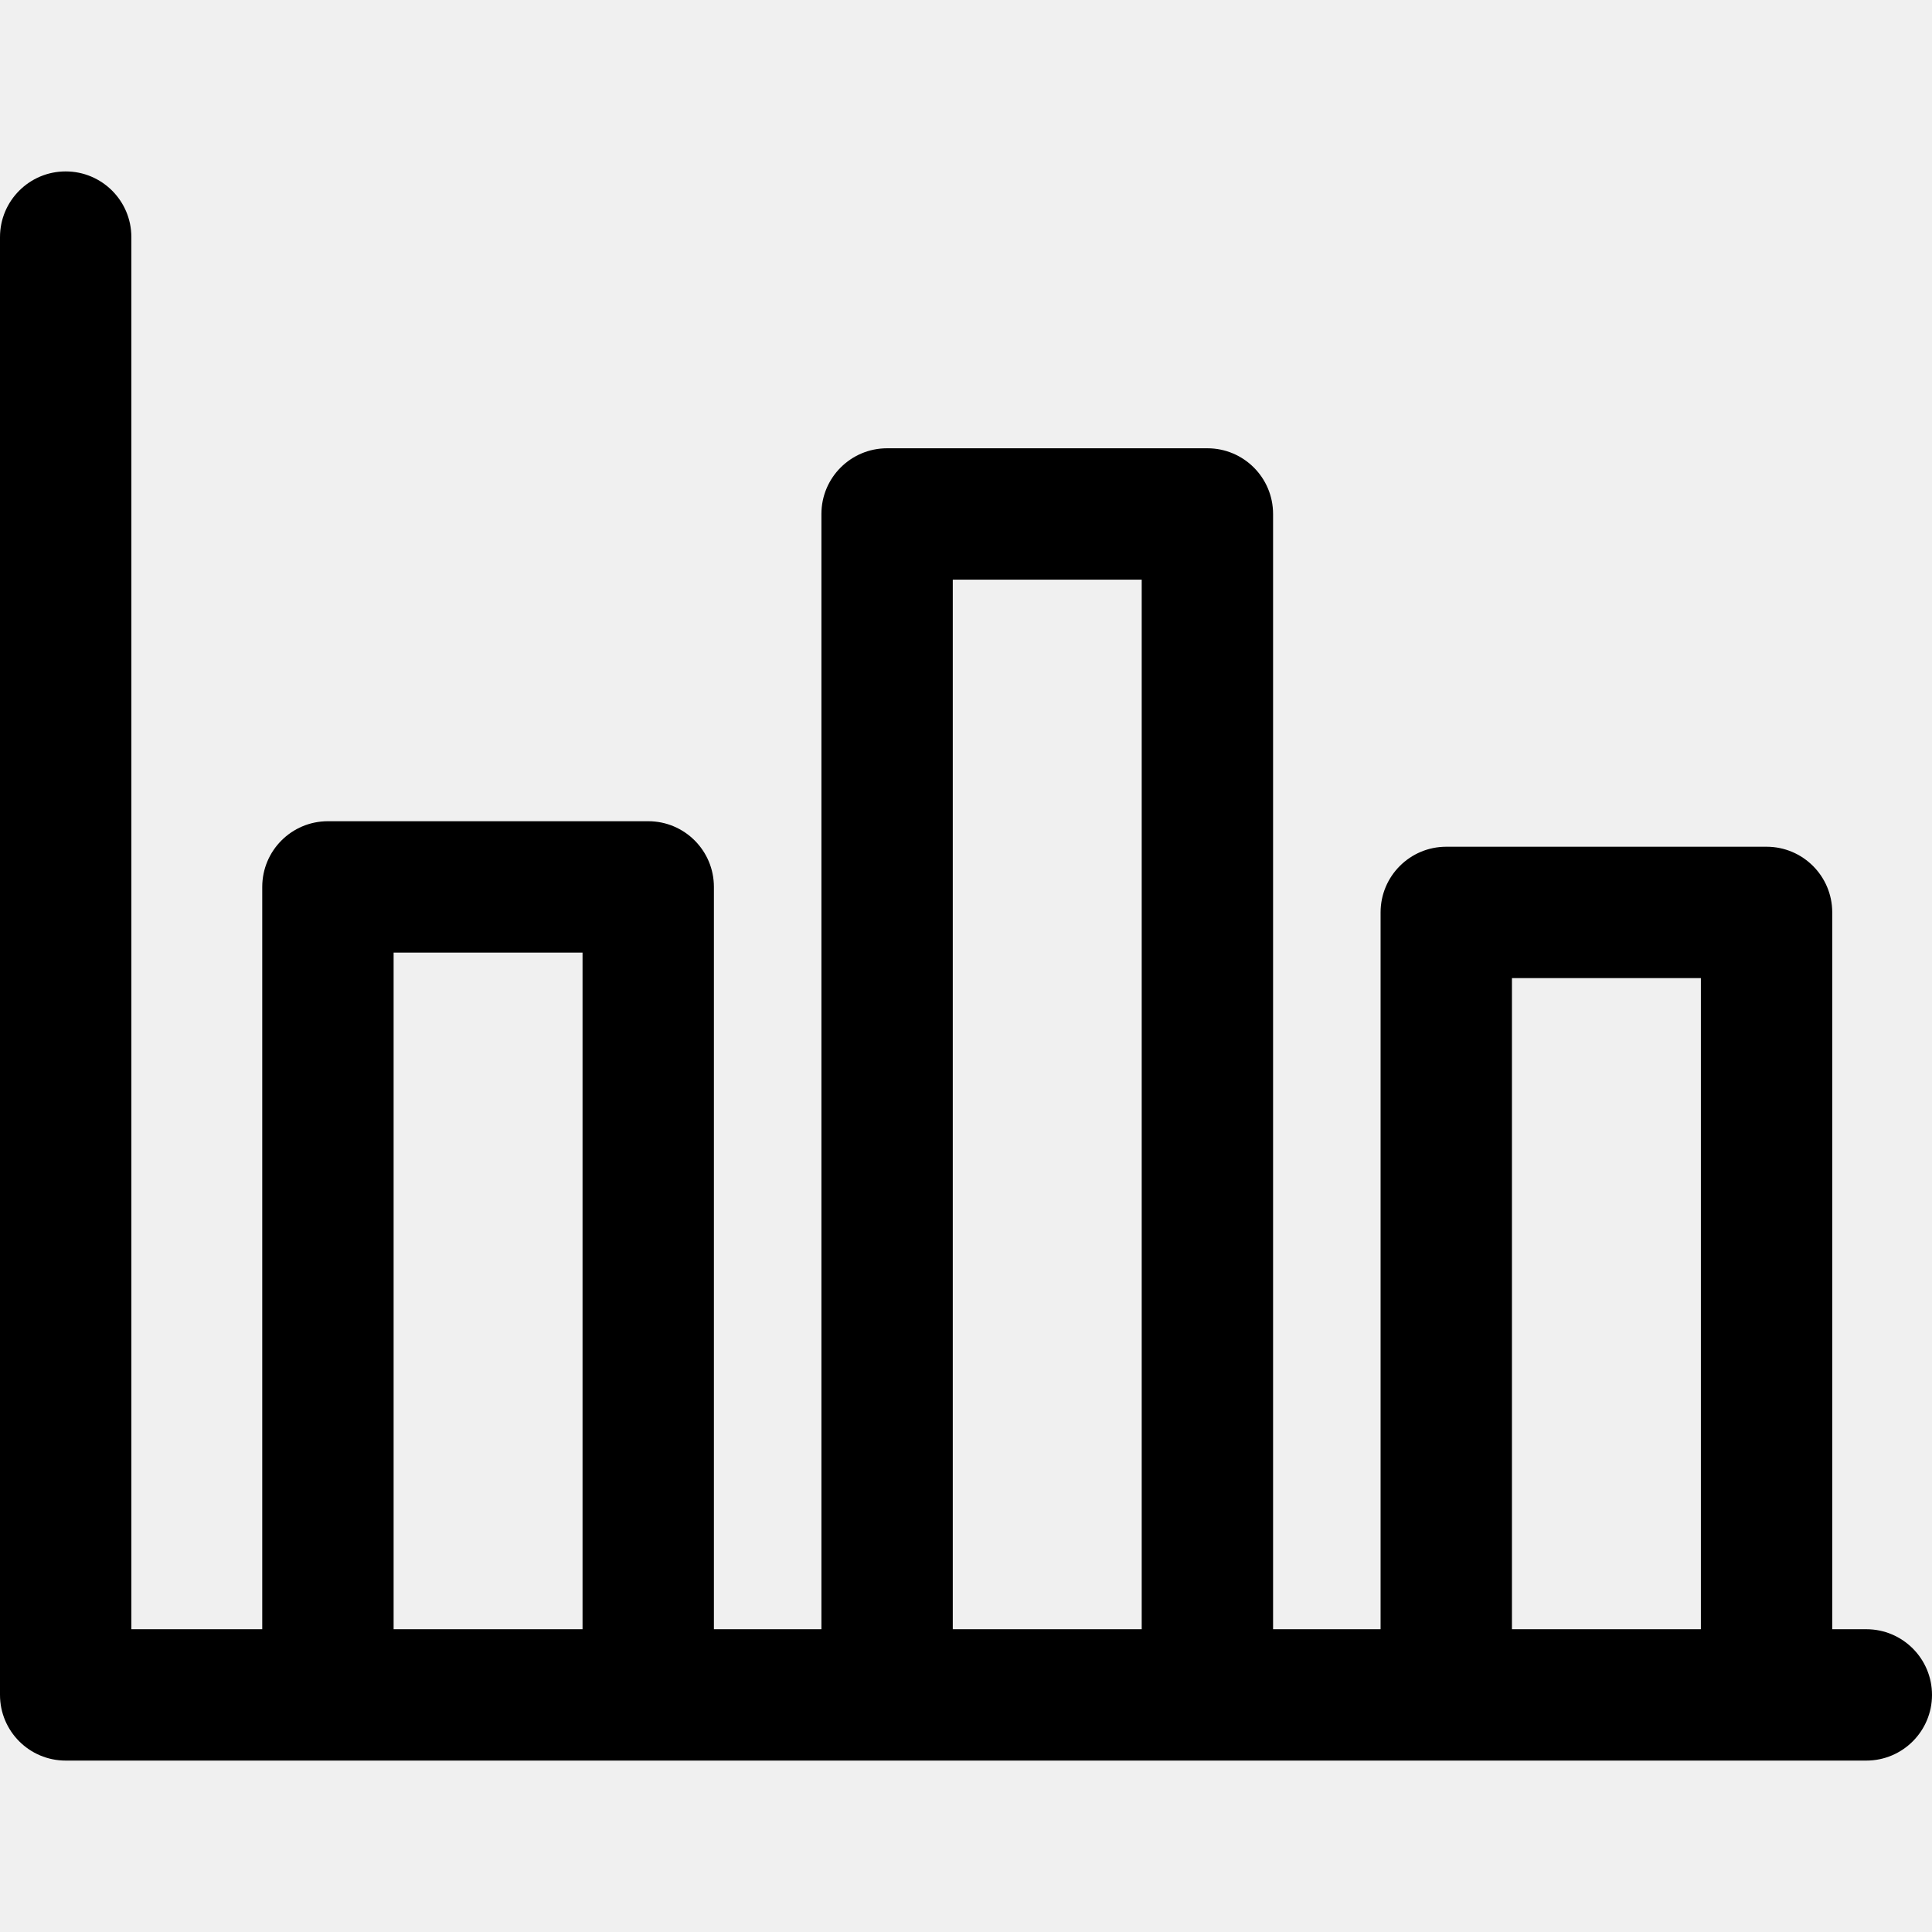
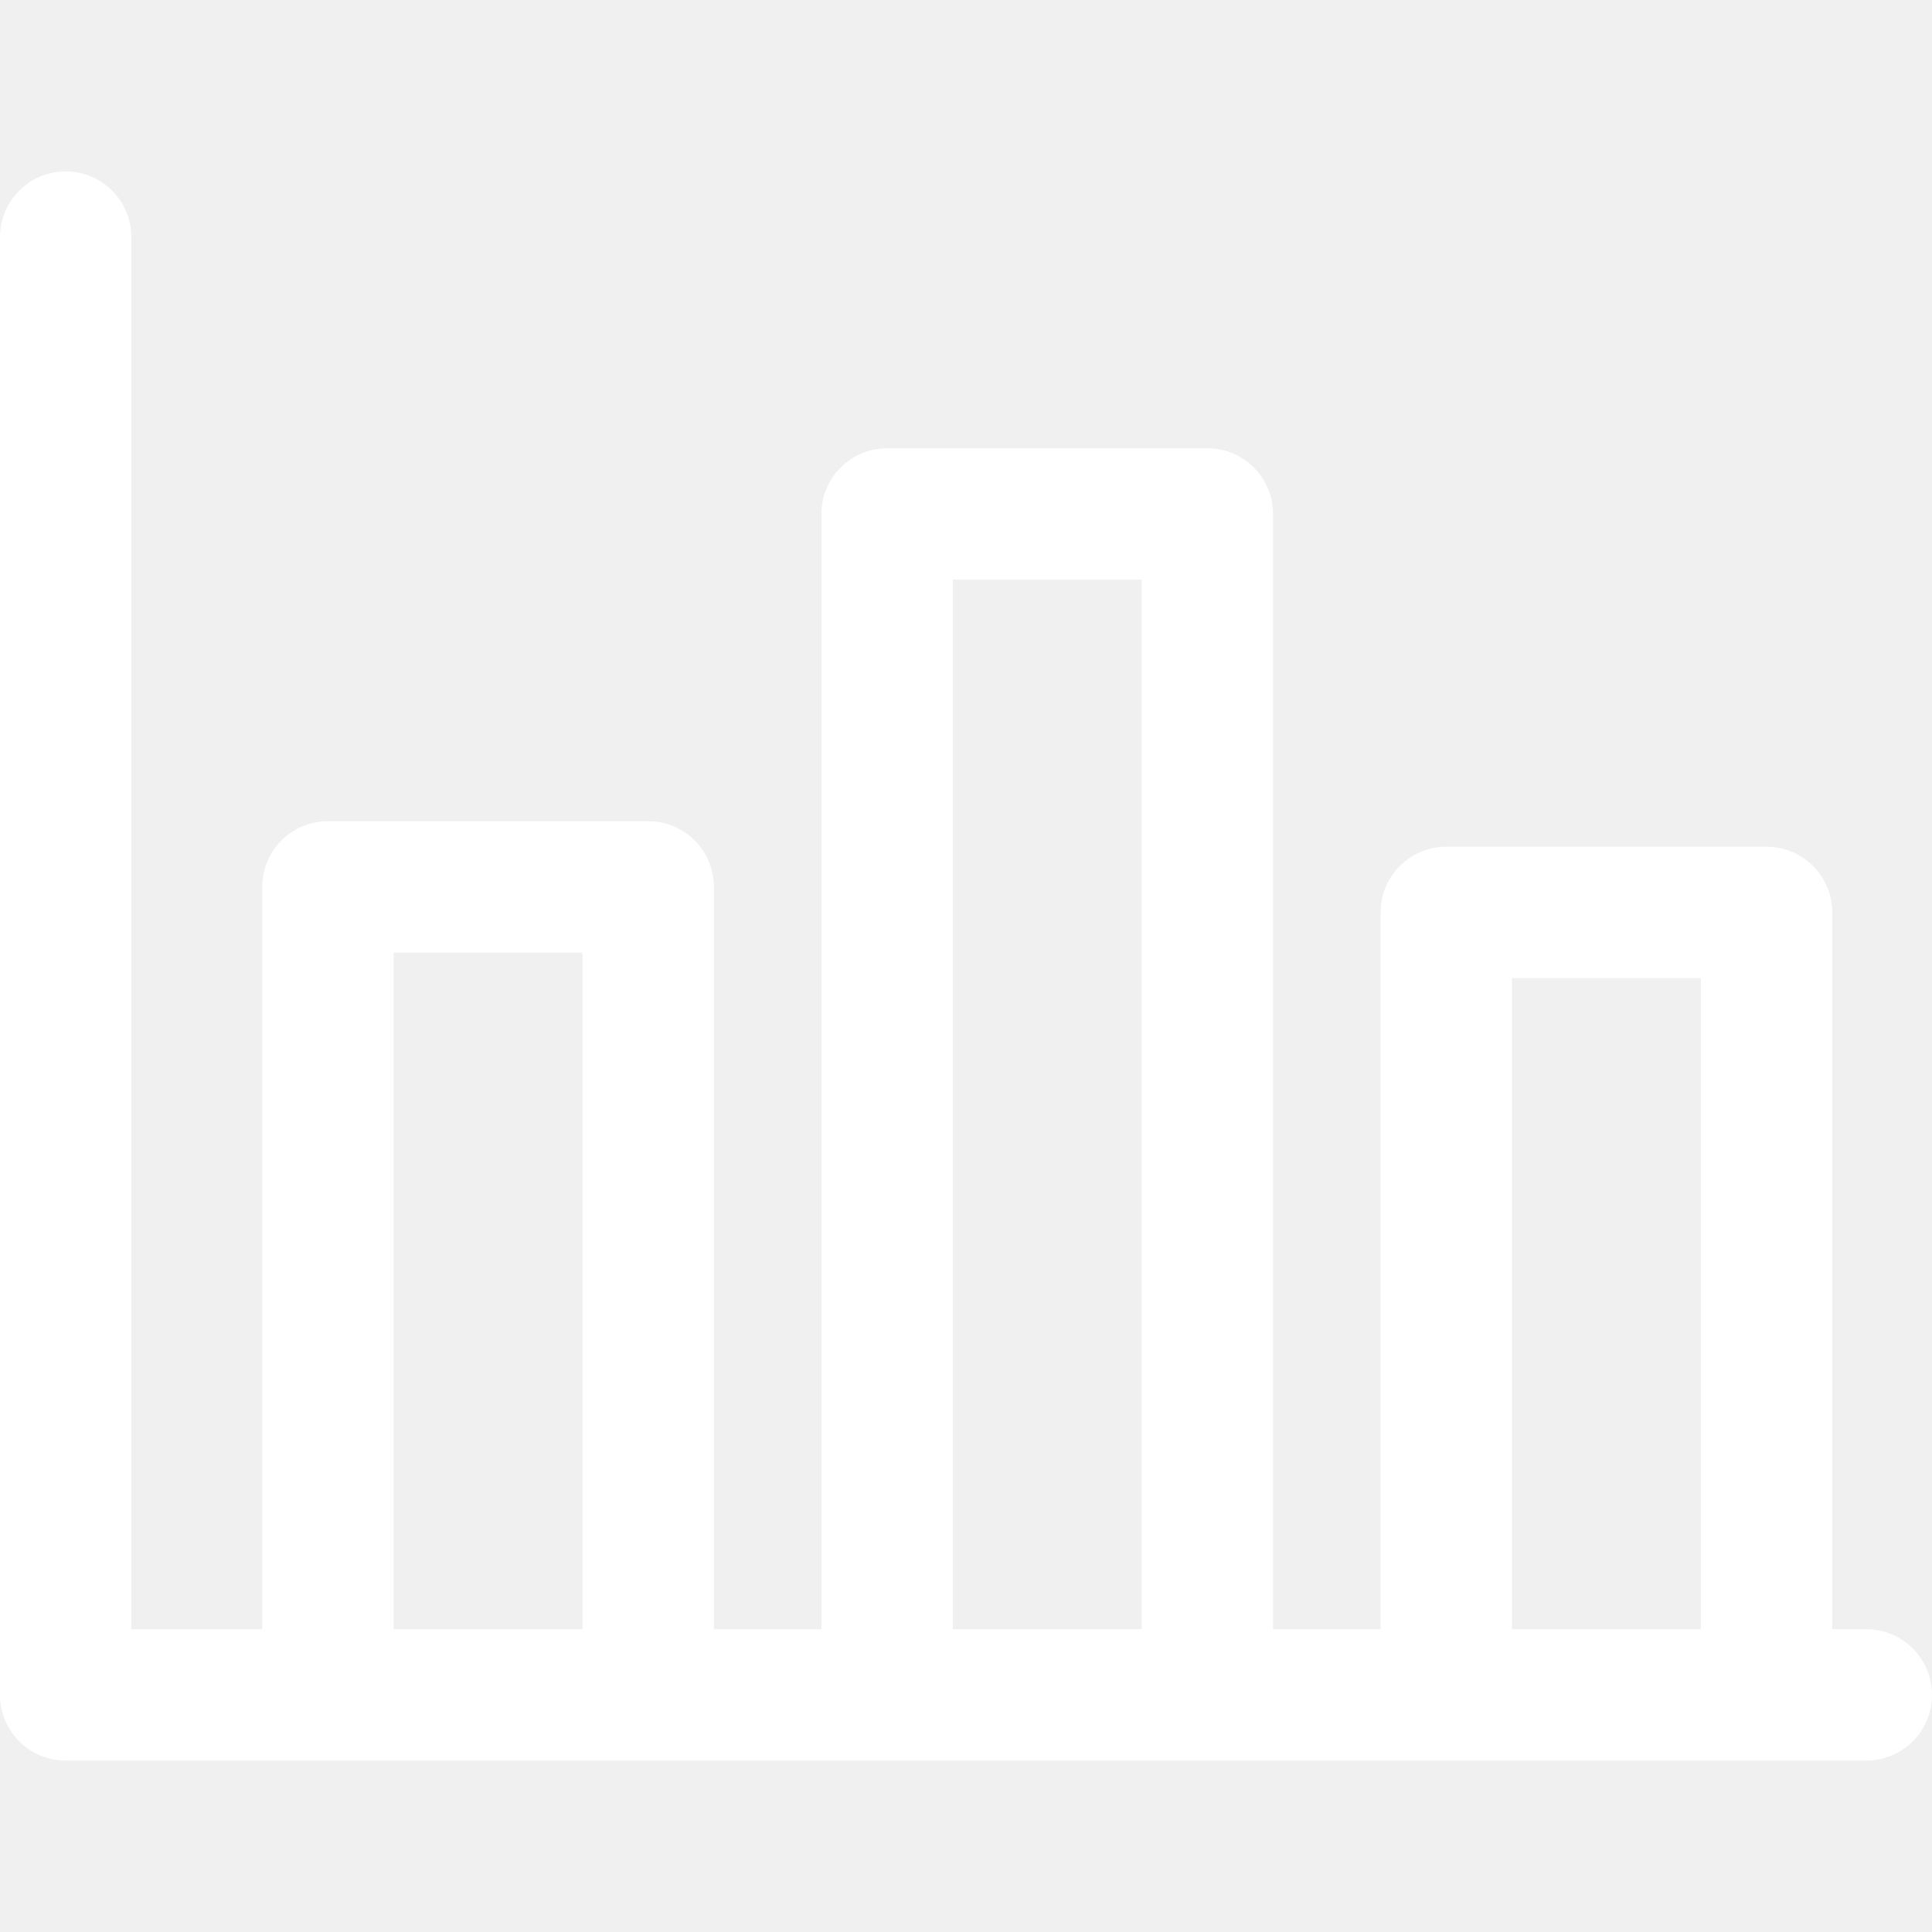
<svg xmlns="http://www.w3.org/2000/svg" version="1.1" id="Layer_1" x="0px" y="0px" viewBox="0 0 512 512" style="enable-background:new 0 0 512 512;" xml:space="preserve">
  <g>
    <g>
-       <path d="M494.594,431.761h-9.031V241.8c0-9.613-7.793-17.406-17.406-17.406h-84.881c-9.613,0-17.406,7.793-17.406,17.406v189.961 h-28.492V136.204c0-9.613-7.793-17.406-17.406-17.406H235.09c-9.613,0-17.406,7.793-17.406,17.406V431.76h-28.491V235.038 c0-9.613-7.793-17.406-17.406-17.406H86.904c-9.613,0-17.406,7.793-17.406,17.406V431.76H34.812V62.833 c0-9.613-7.793-17.406-17.406-17.406C7.793,45.427,0,53.22,0,62.833v386.334c0,9.613,7.793,17.406,17.406,17.406h477.188 c9.613,0,17.406-7.793,17.406-17.406C512,439.554,504.207,431.761,494.594,431.761z M154.38,431.76h-50.07V252.444h50.07V431.76z M302.565,431.76h-50.07V153.61h50.07V431.76z M450.75,431.761h-50.069V259.206h50.069V431.761z" />
+       <path fill="white" d="M494.594,431.761h-9.031V241.8c0-9.613-7.793-17.406-17.406-17.406h-84.881c-9.613,0-17.406,7.793-17.406,17.406v189.961 h-28.492V136.204c0-9.613-7.793-17.406-17.406-17.406H235.09c-9.613,0-17.406,7.793-17.406,17.406V431.76h-28.491V235.038 c0-9.613-7.793-17.406-17.406-17.406H86.904c-9.613,0-17.406,7.793-17.406,17.406V431.76H34.812V62.833 c0-9.613-7.793-17.406-17.406-17.406C7.793,45.427,0,53.22,0,62.833v386.334c0,9.613,7.793,17.406,17.406,17.406h477.188 c9.613,0,17.406-7.793,17.406-17.406C512,439.554,504.207,431.761,494.594,431.761z M154.38,431.76h-50.07V252.444h50.07V431.76z M302.565,431.76h-50.07V153.61h50.07V431.76z M450.75,431.761h-50.069V259.206h50.069V431.761z" />
    </g>
  </g>
</svg>
